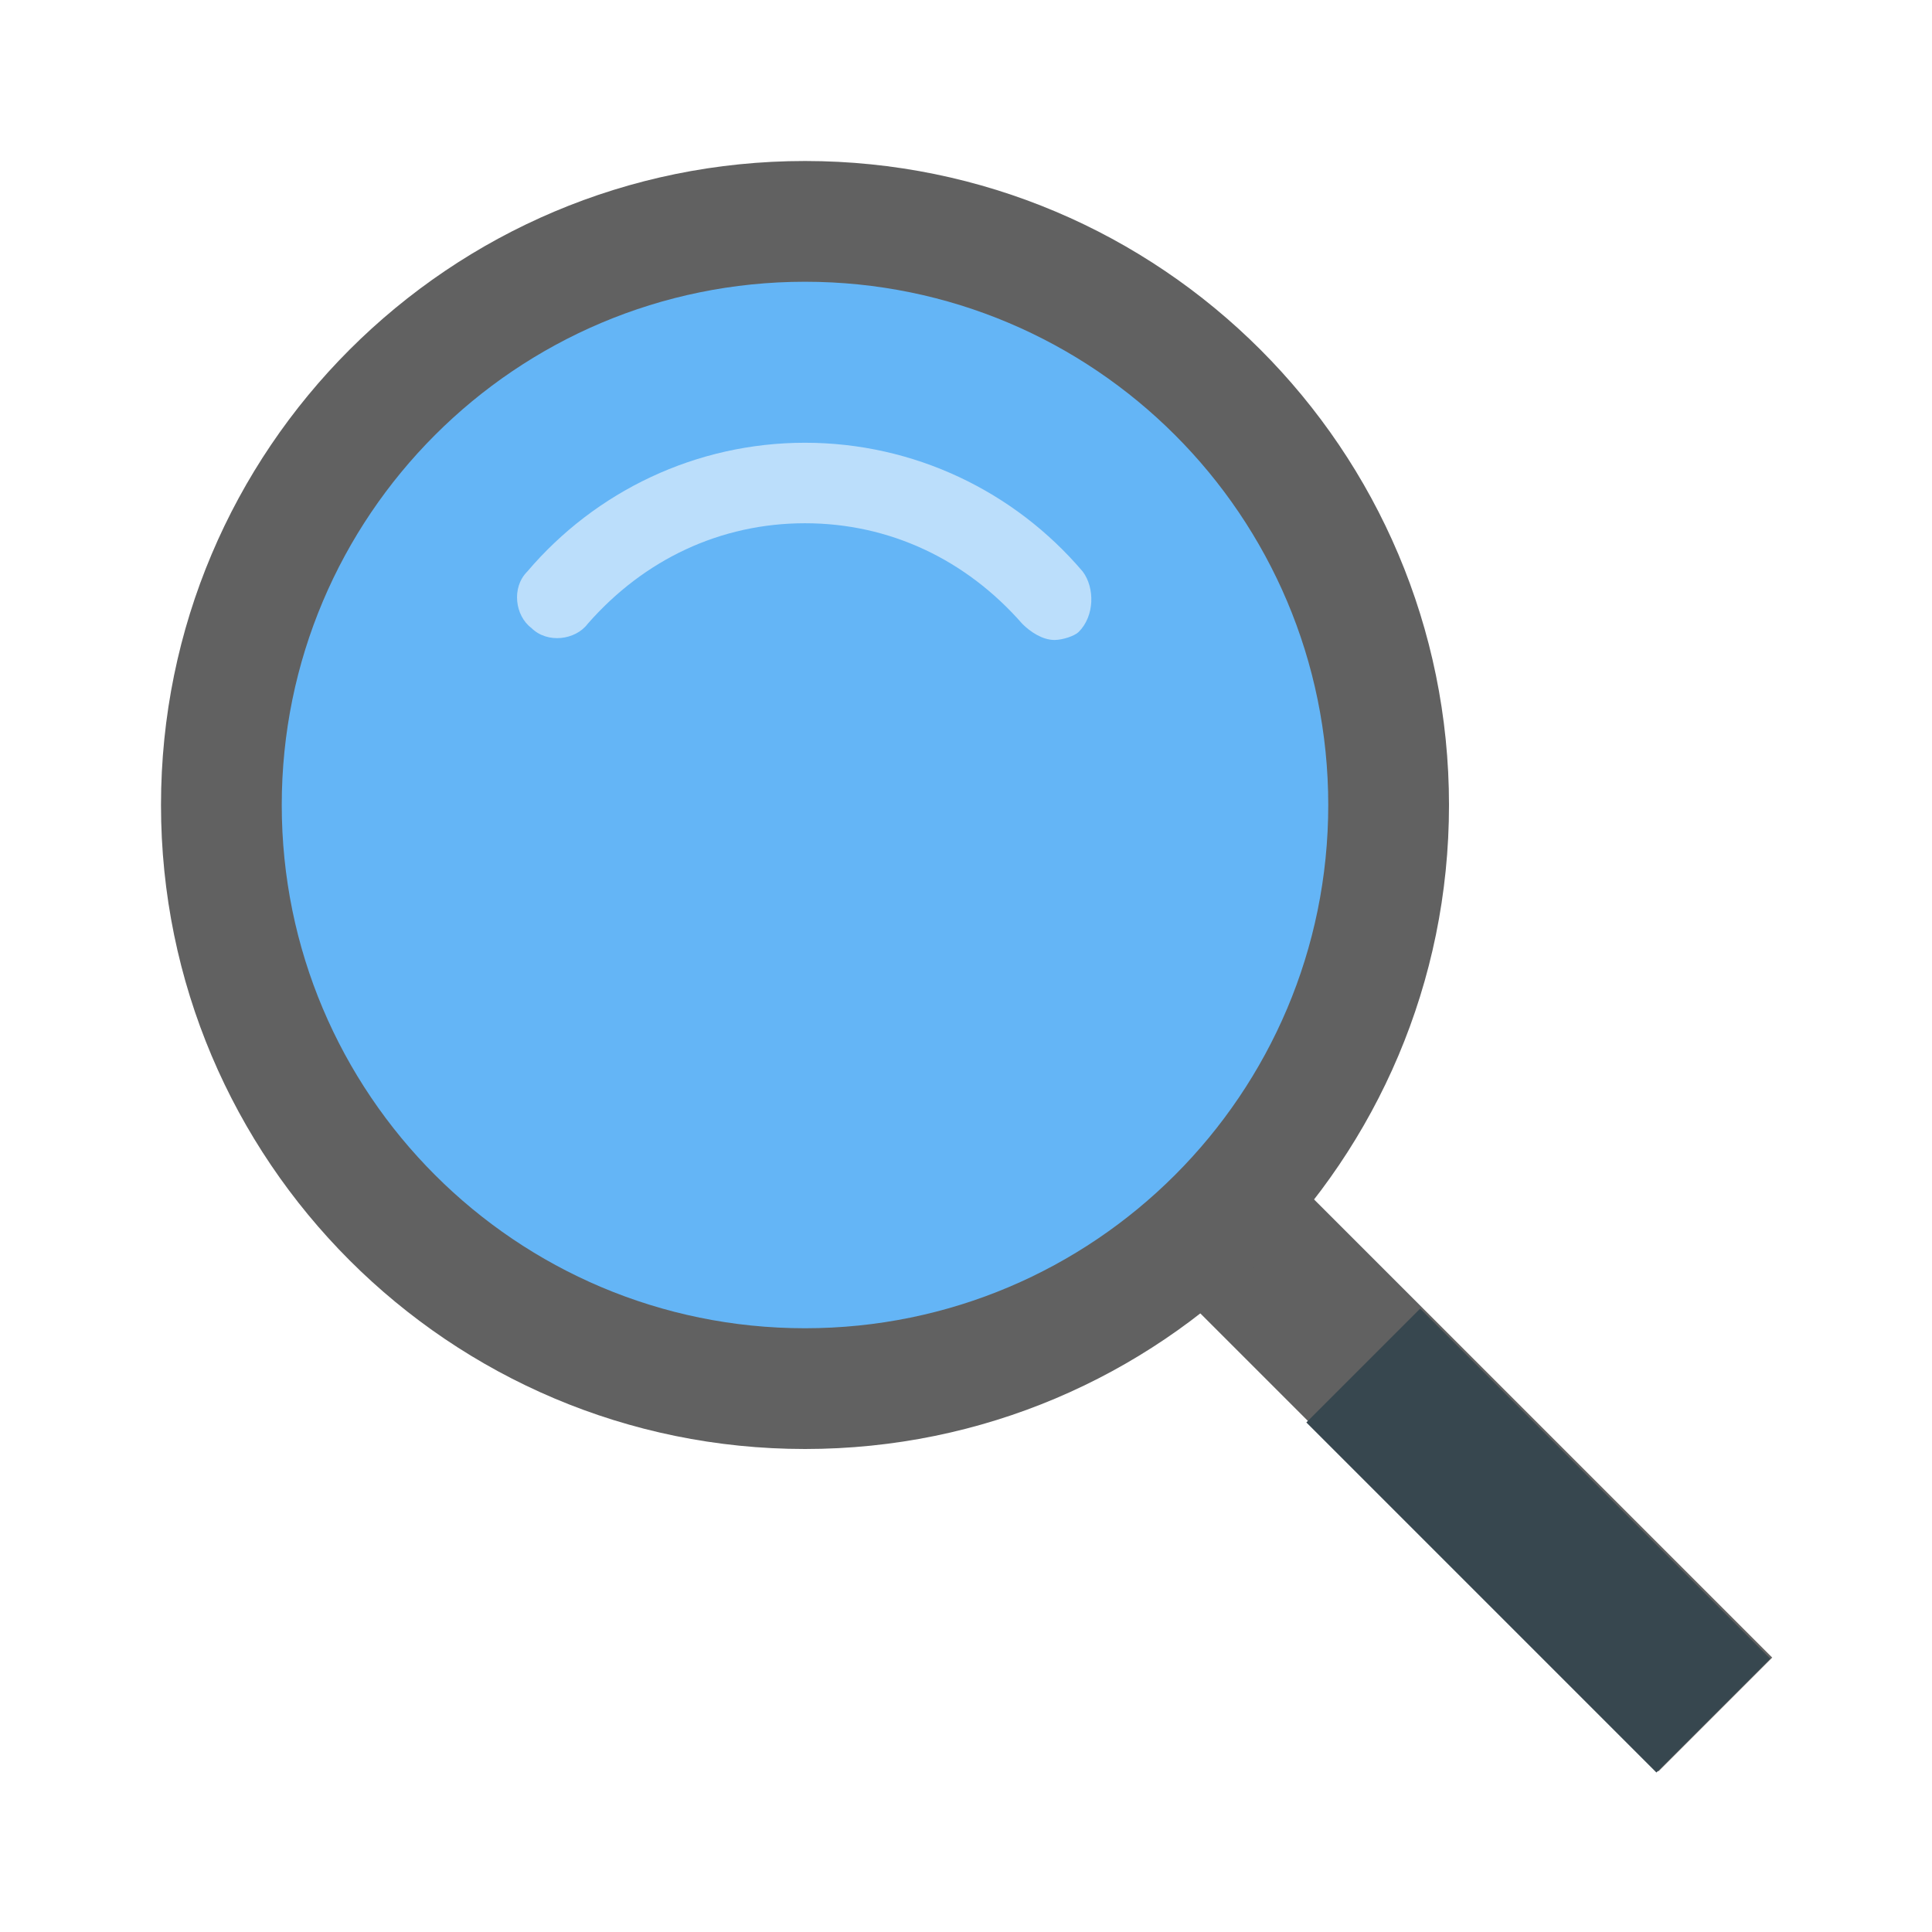
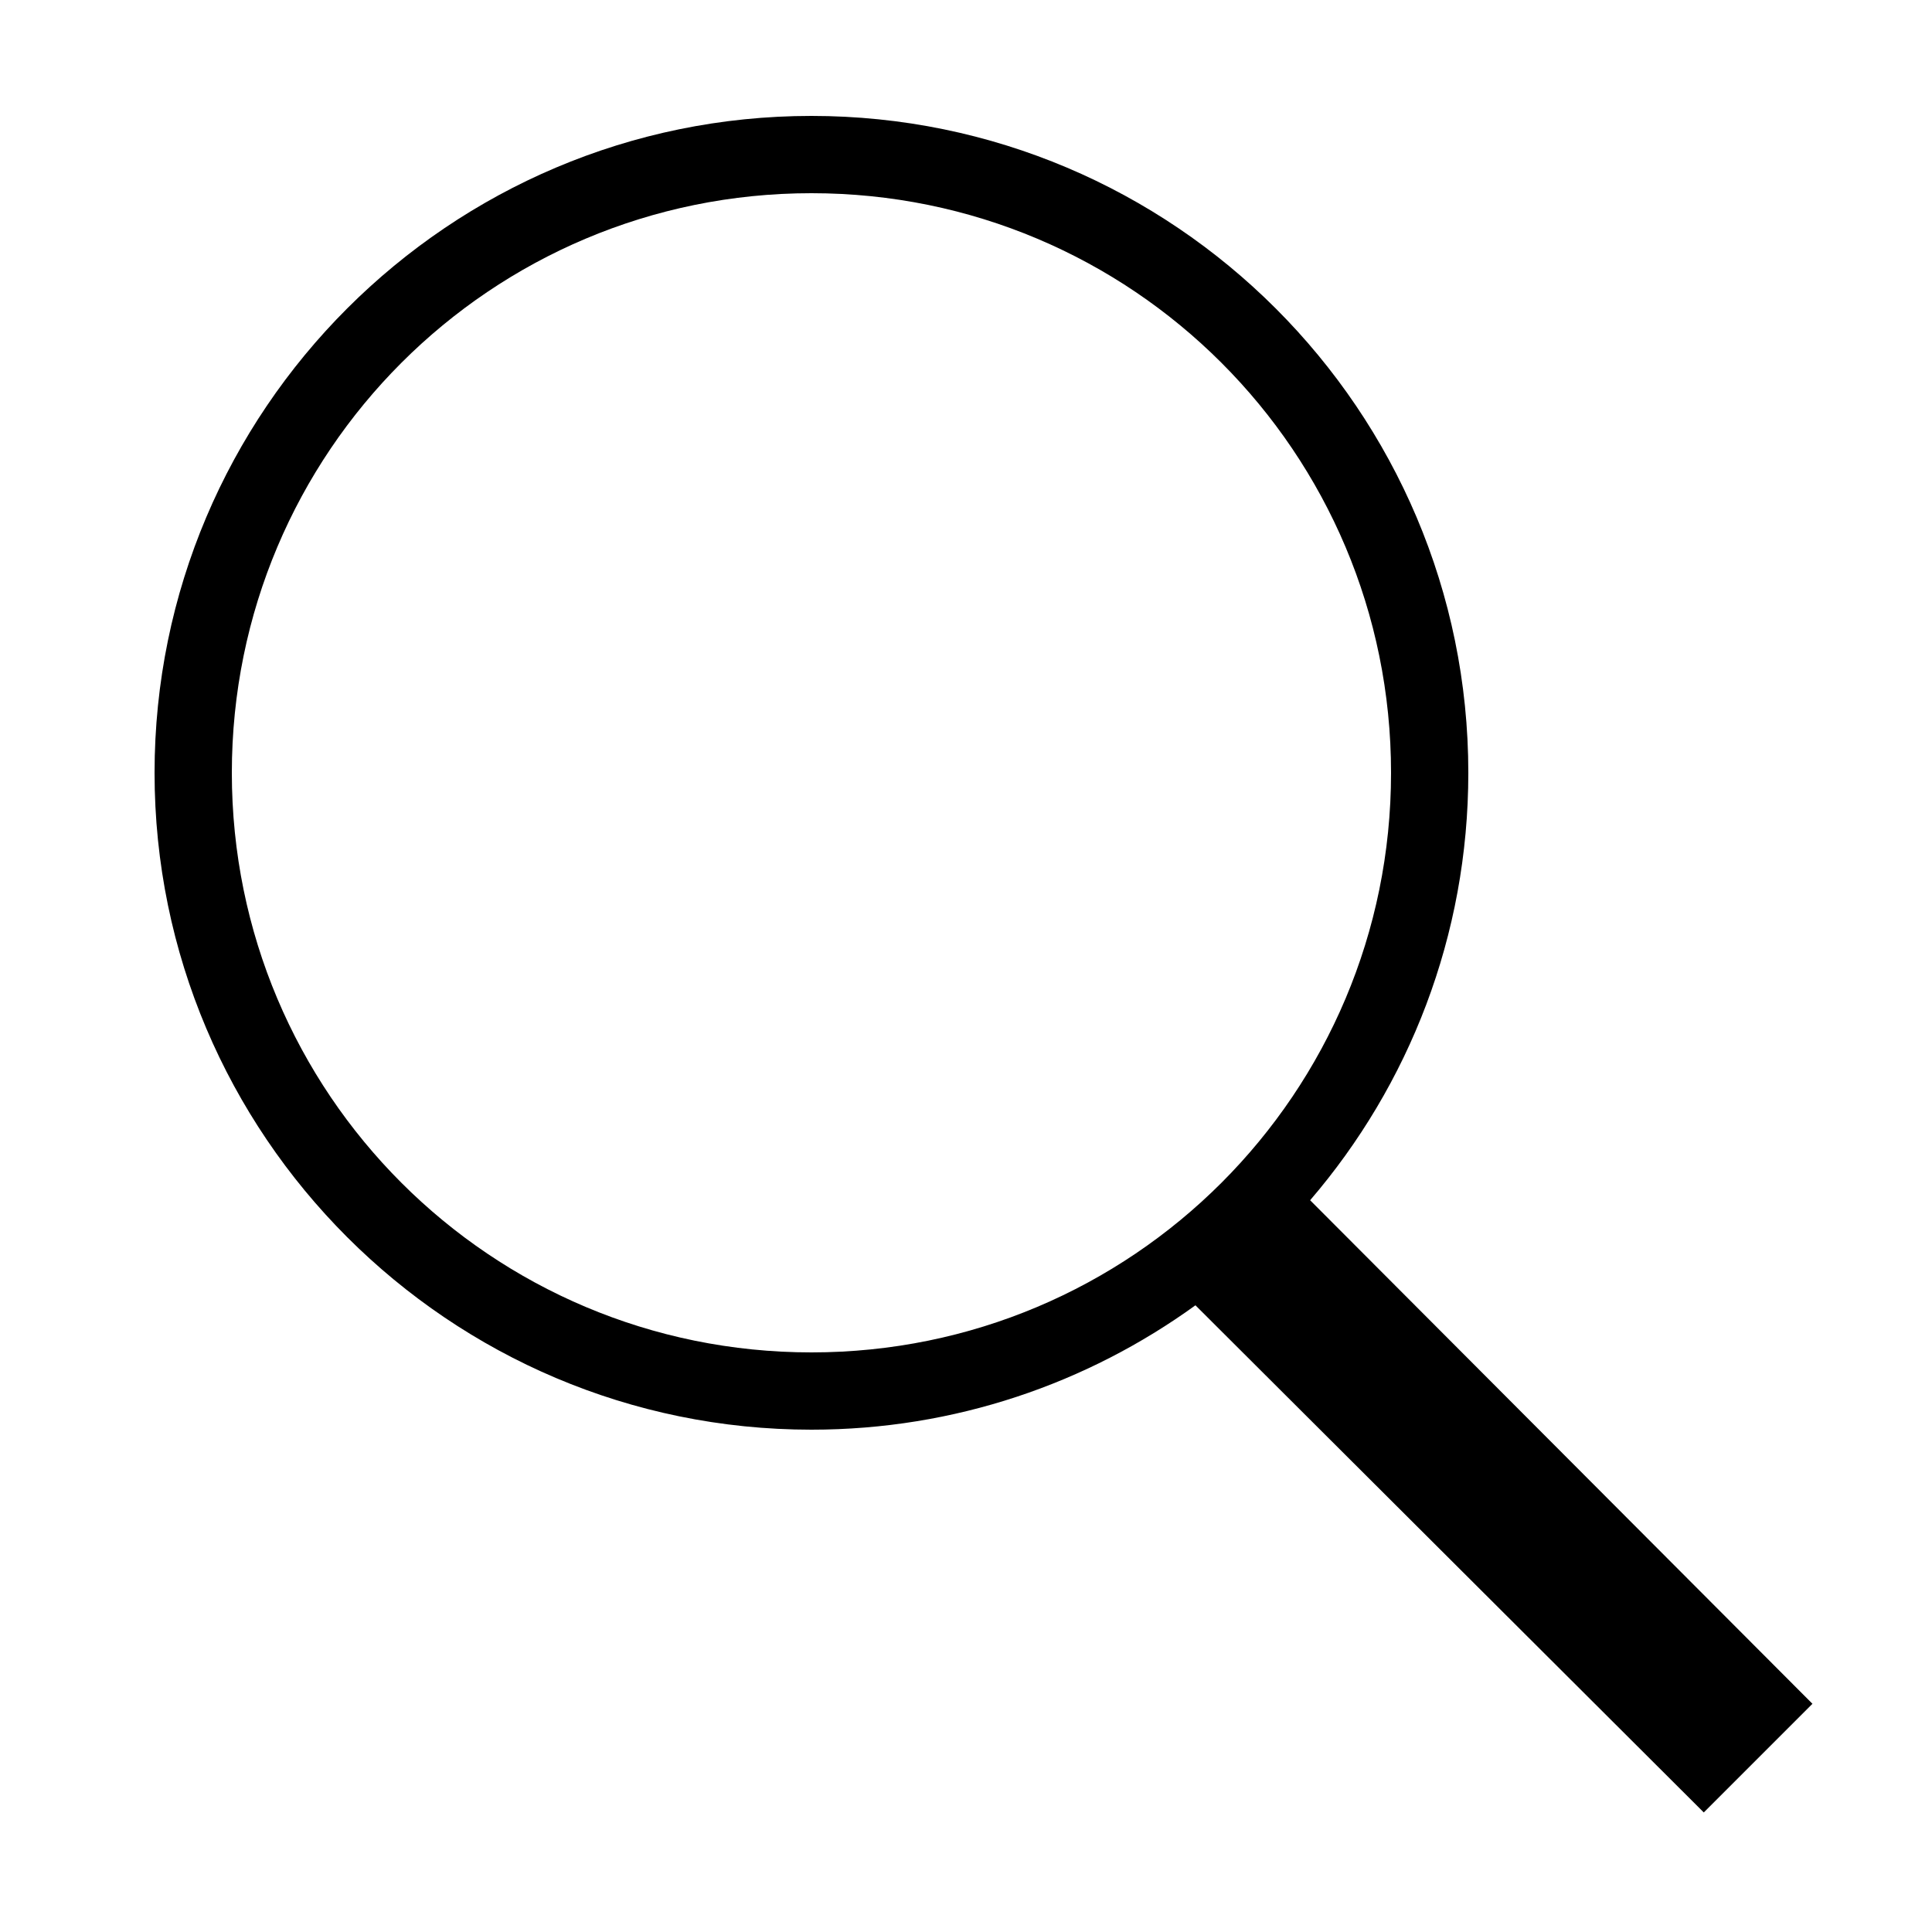
- <svg xmlns="http://www.w3.org/2000/svg" enable-background="new 0 0 48 48" id="Layer_1" style="fill:#3366ff" version="1.0" viewBox="0 0 48 48" x="0px" xml:space="preserve" y="0px">
-   <g>
-     <rect fill="#616161" height="17" transform="matrix(0.7071 -0.7071 0.7071 0.7071 -15.1544 36.5859)" width="4" x="34.6" y="28.1" />
-     <circle cx="20" cy="20" fill="#616161" r="16" />
-   </g>
-   <rect fill="#37474F" height="12.3" transform="matrix(0.7071 -0.7071 0.7071 0.7071 -15.8392 38.2393)" width="4" x="36.2" y="32.1" />
-   <circle cx="20" cy="20" fill="#64B5F6" r="13" />
-   <path d="M26.9,14.2c-1.7-2-4.2-3.2-6.9-3.2s-5.2,1.2-6.9,3.2c-0.4,0.4-0.3,1.1,0.1,1.4c0.4,0.4,1.1,0.3,1.4-0.1  C16,13.9,17.9,13,20,13s4,0.9,5.4,2.5c0.2,0.2,0.5,0.4,0.8,0.4c0.2,0,0.5-0.1,0.6-0.2C27.2,15.3,27.2,14.6,26.9,14.2z" fill="#BBDEFB" />
+ <svg xmlns="http://www.w3.org/2000/svg" height="50" style="fill:#000000;fill-opacity:1.0" viewBox="0 0 50 50" width="50">
+   <path color="#000" d="M 21 3 C 11.623 3 4 10.623 4 20 C 4 29.377 11.623 37 21 37 C 24.71 37 28.14 35.804 30.938 33.781 L 44.094 46.906 L 46.906 44.094 L 33.906 31.062 C 36.461 28.088 38 24.221 38 20 C 38 10.623 30.377 3 21 3 z M 21 5 C 29.296 5 36 11.704 36 20 C 36 28.296 29.296 35 21 35 C 12.704 35 6 28.296 6 20 C 6 11.704 12.704 5 21 5 z" enable-background="accumulate" font-family="Bitstream Vera Sans" overflow="visible" style="text-indent:0;text-align:start;line-height:normal;text-transform:none;block-progression:tb;-inkscape-font-specification:Bitstream Vera Sans" />
</svg>
